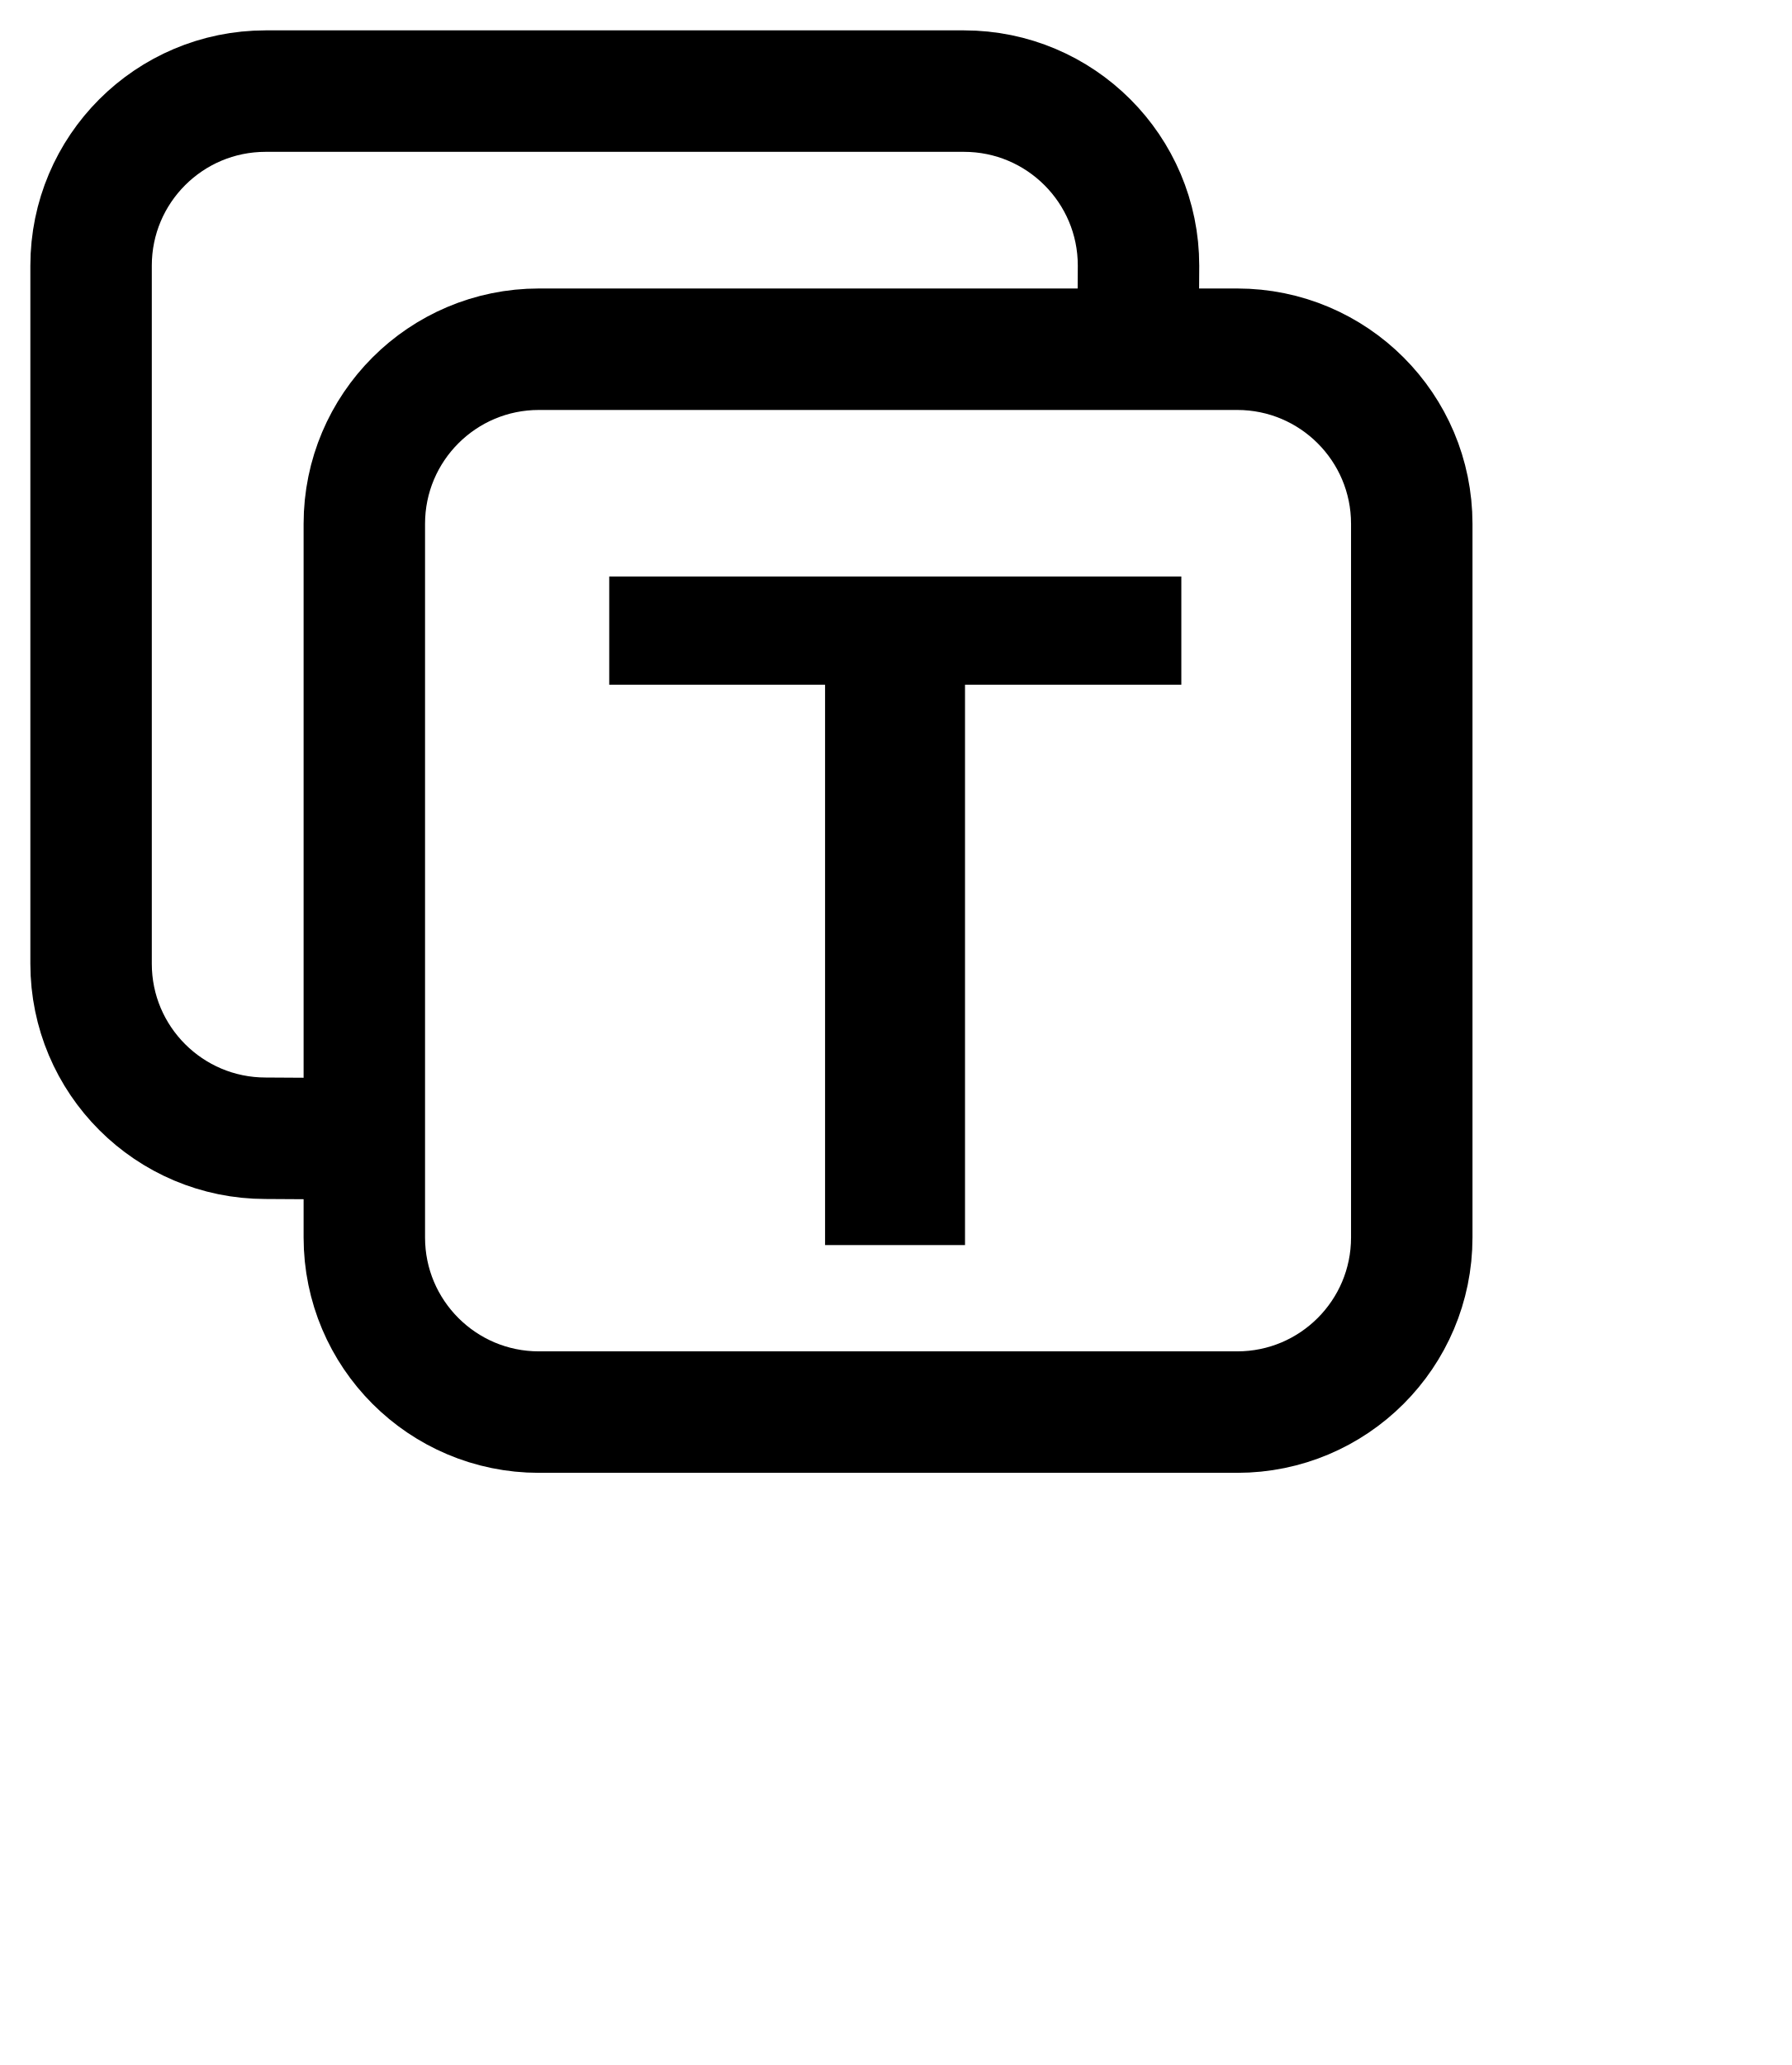
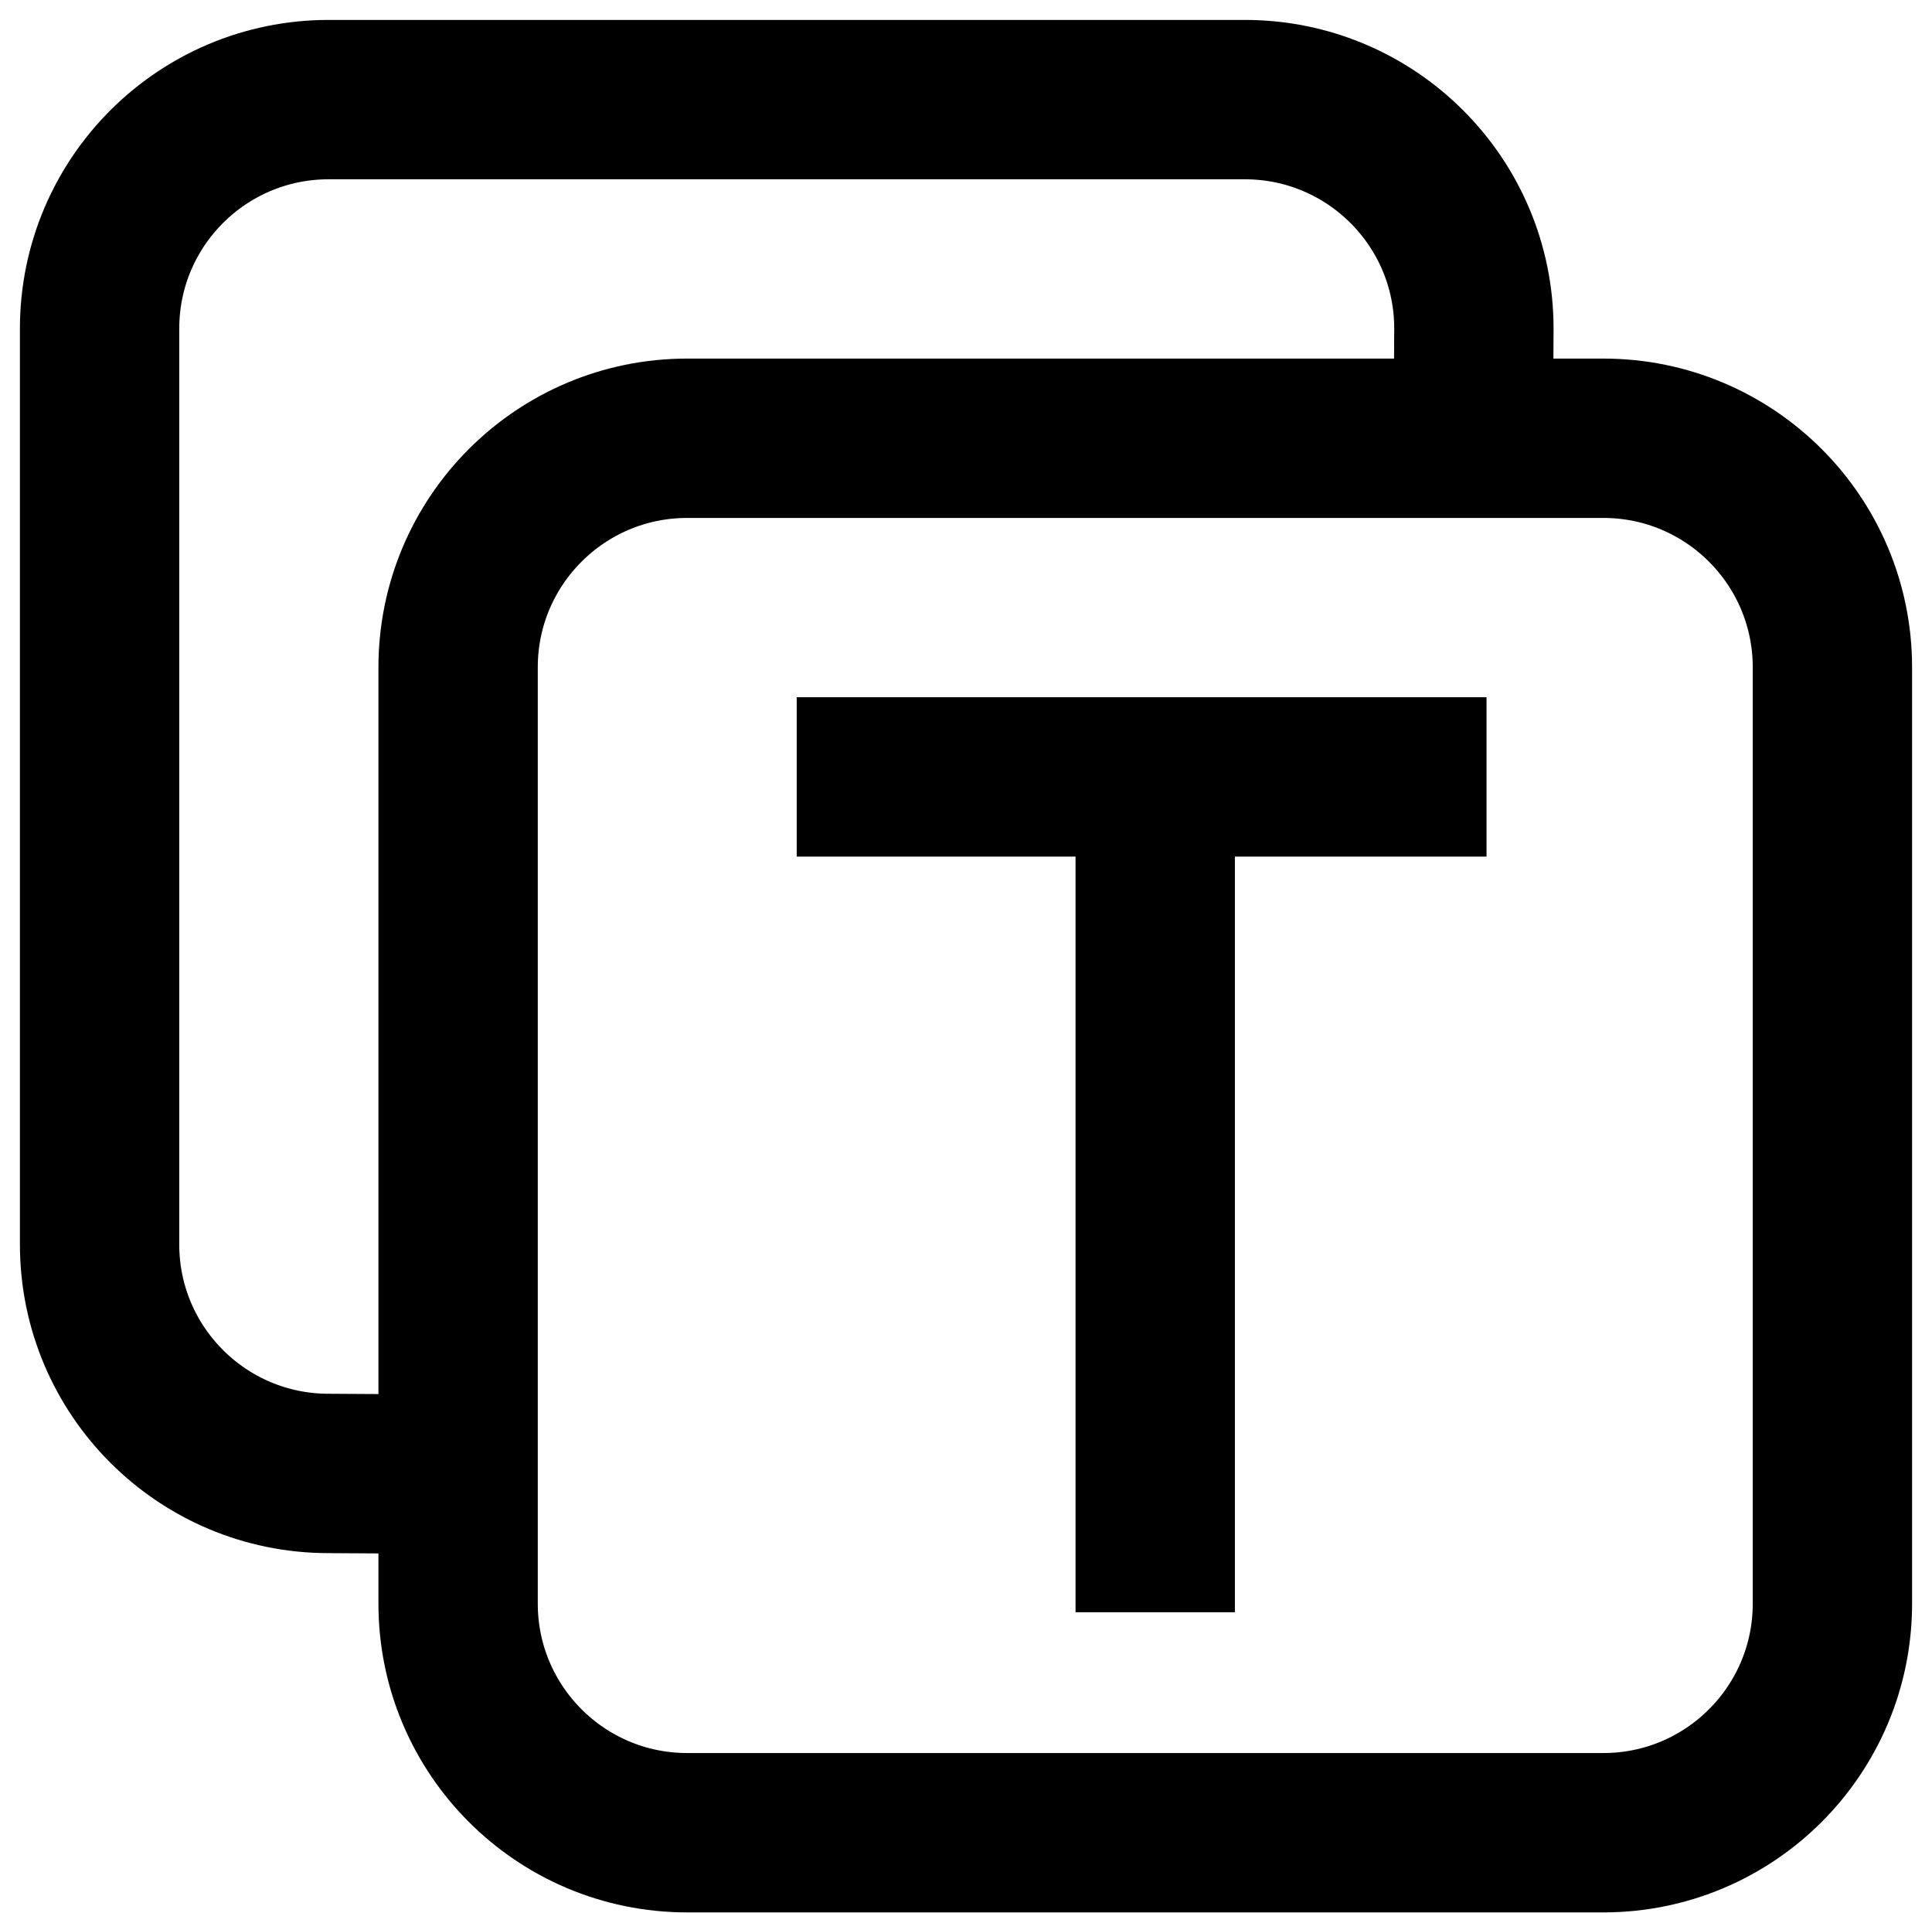
- <svg xmlns="http://www.w3.org/2000/svg" width="118" height="136" overflow="hidden">
+ <svg xmlns="http://www.w3.org/2000/svg" width="97" height="96" overflow="hidden">
  <defs>
    <clipPath id="clip0">
-       <rect x="849" y="506" width="118" height="136" />
+       <rect x="850" y="507" width="97" height="96" />
    </clipPath>
  </defs>
-   <g clip-path="url(#clip0)" transform="translate(-849 -506)">
+   <g clip-path="url(#clip0)" transform="translate(-850 -507)">
    <path d="M872.382 581 866.5 580.965C860.149 580.965 855 575.819 855 569.471L855 523.494C855 517.146 860.149 512 866.5 512L912.5 512C918.851 512 924 517.146 924 523.494L923.96 530.439" stroke="#000000" stroke-width="8" stroke-miterlimit="8" fill="none" fill-rule="evenodd" />
    <path d="M873 540.5C873 534.149 878.149 529 884.5 529L930.5 529C936.851 529 942 534.149 942 540.5L942 587.5C942 593.851 936.851 599 930.5 599L884.5 599C878.149 599 873 593.851 873 587.5Z" stroke="#000000" stroke-width="8" stroke-miterlimit="8" fill="none" fill-rule="evenodd" />
-     <text font-family="Arial,Arial_MSFontService,sans-serif" font-weight="700" font-size="64" transform="translate(888.414 588)">T</text>
+     <path d="M890 546 924.634 546" stroke="#000000" stroke-width="8" stroke-miterlimit="8" fill="none" fill-rule="evenodd" />
+     <path d="M908 545 908 587.932" stroke="#000000" stroke-width="8" stroke-miterlimit="8" fill="none" fill-rule="evenodd" />
  </g>
</svg>
